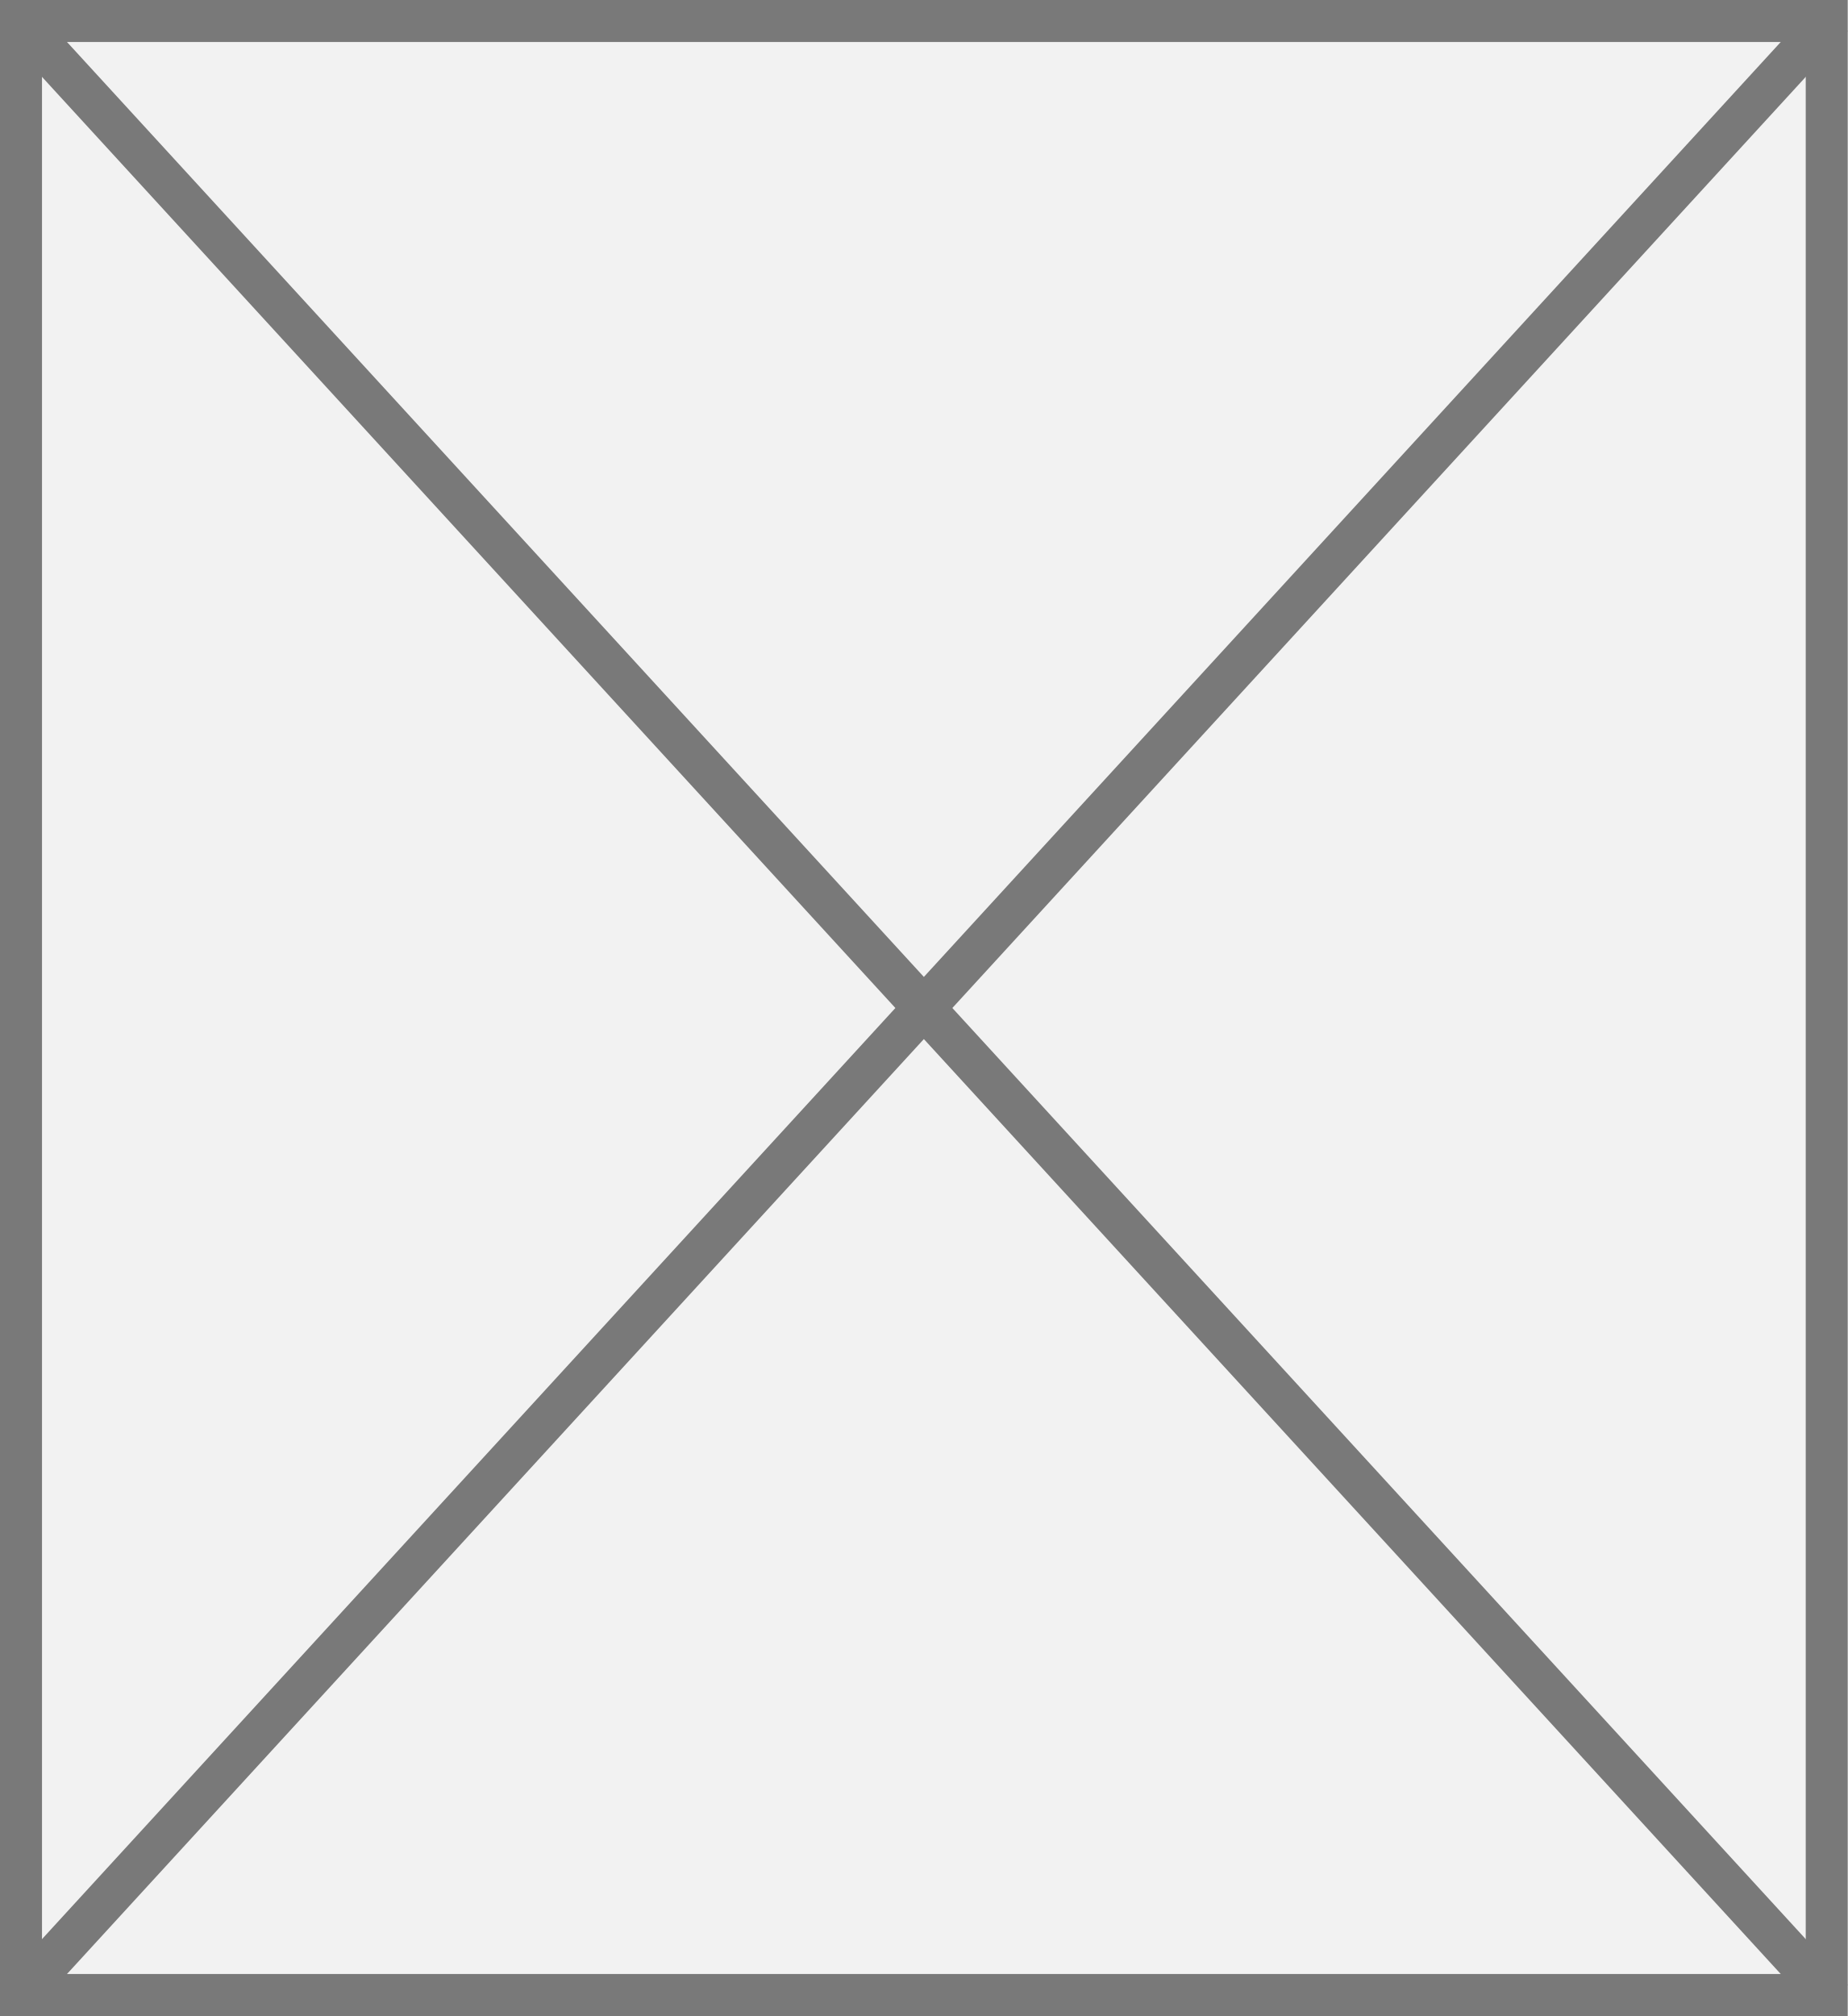
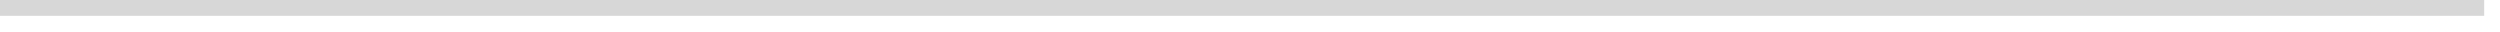
- <svg xmlns="http://www.w3.org/2000/svg" version="1.1" width="44px" height="48px">
-   <g transform="matrix(1 0 0 1 -991 -1284 )">
-     <path d="M 991.5 1284.5  L 1034.5 1284.5  L 1034.5 1331.5  L 991.5 1331.5  L 991.5 1284.5  Z " fill-rule="nonzero" fill="#f2f2f2" stroke="none" />
-     <path d="M 991.5 1284.5  L 1034.5 1284.5  L 1034.5 1331.5  L 991.5 1331.5  L 991.5 1284.5  Z " stroke-width="1" stroke="#797979" fill="none" />
-     <path d="M 991.369 1284.402  L 1034.631 1331.598  M 1034.631 1284.402  L 991.369 1331.598  " stroke-width="1" stroke="#797979" fill="none" />
+ <svg xmlns="http://www.w3.org/2000/svg" version="1.1" width="158px" height="2px">
+   <g transform="matrix(1 0 0 1 -234 -514 )">
+     <path d="M 234 514.5  L 391 514.5  " stroke-width="1" stroke="#d7d7d7" fill="none" />
  </g>
</svg>
